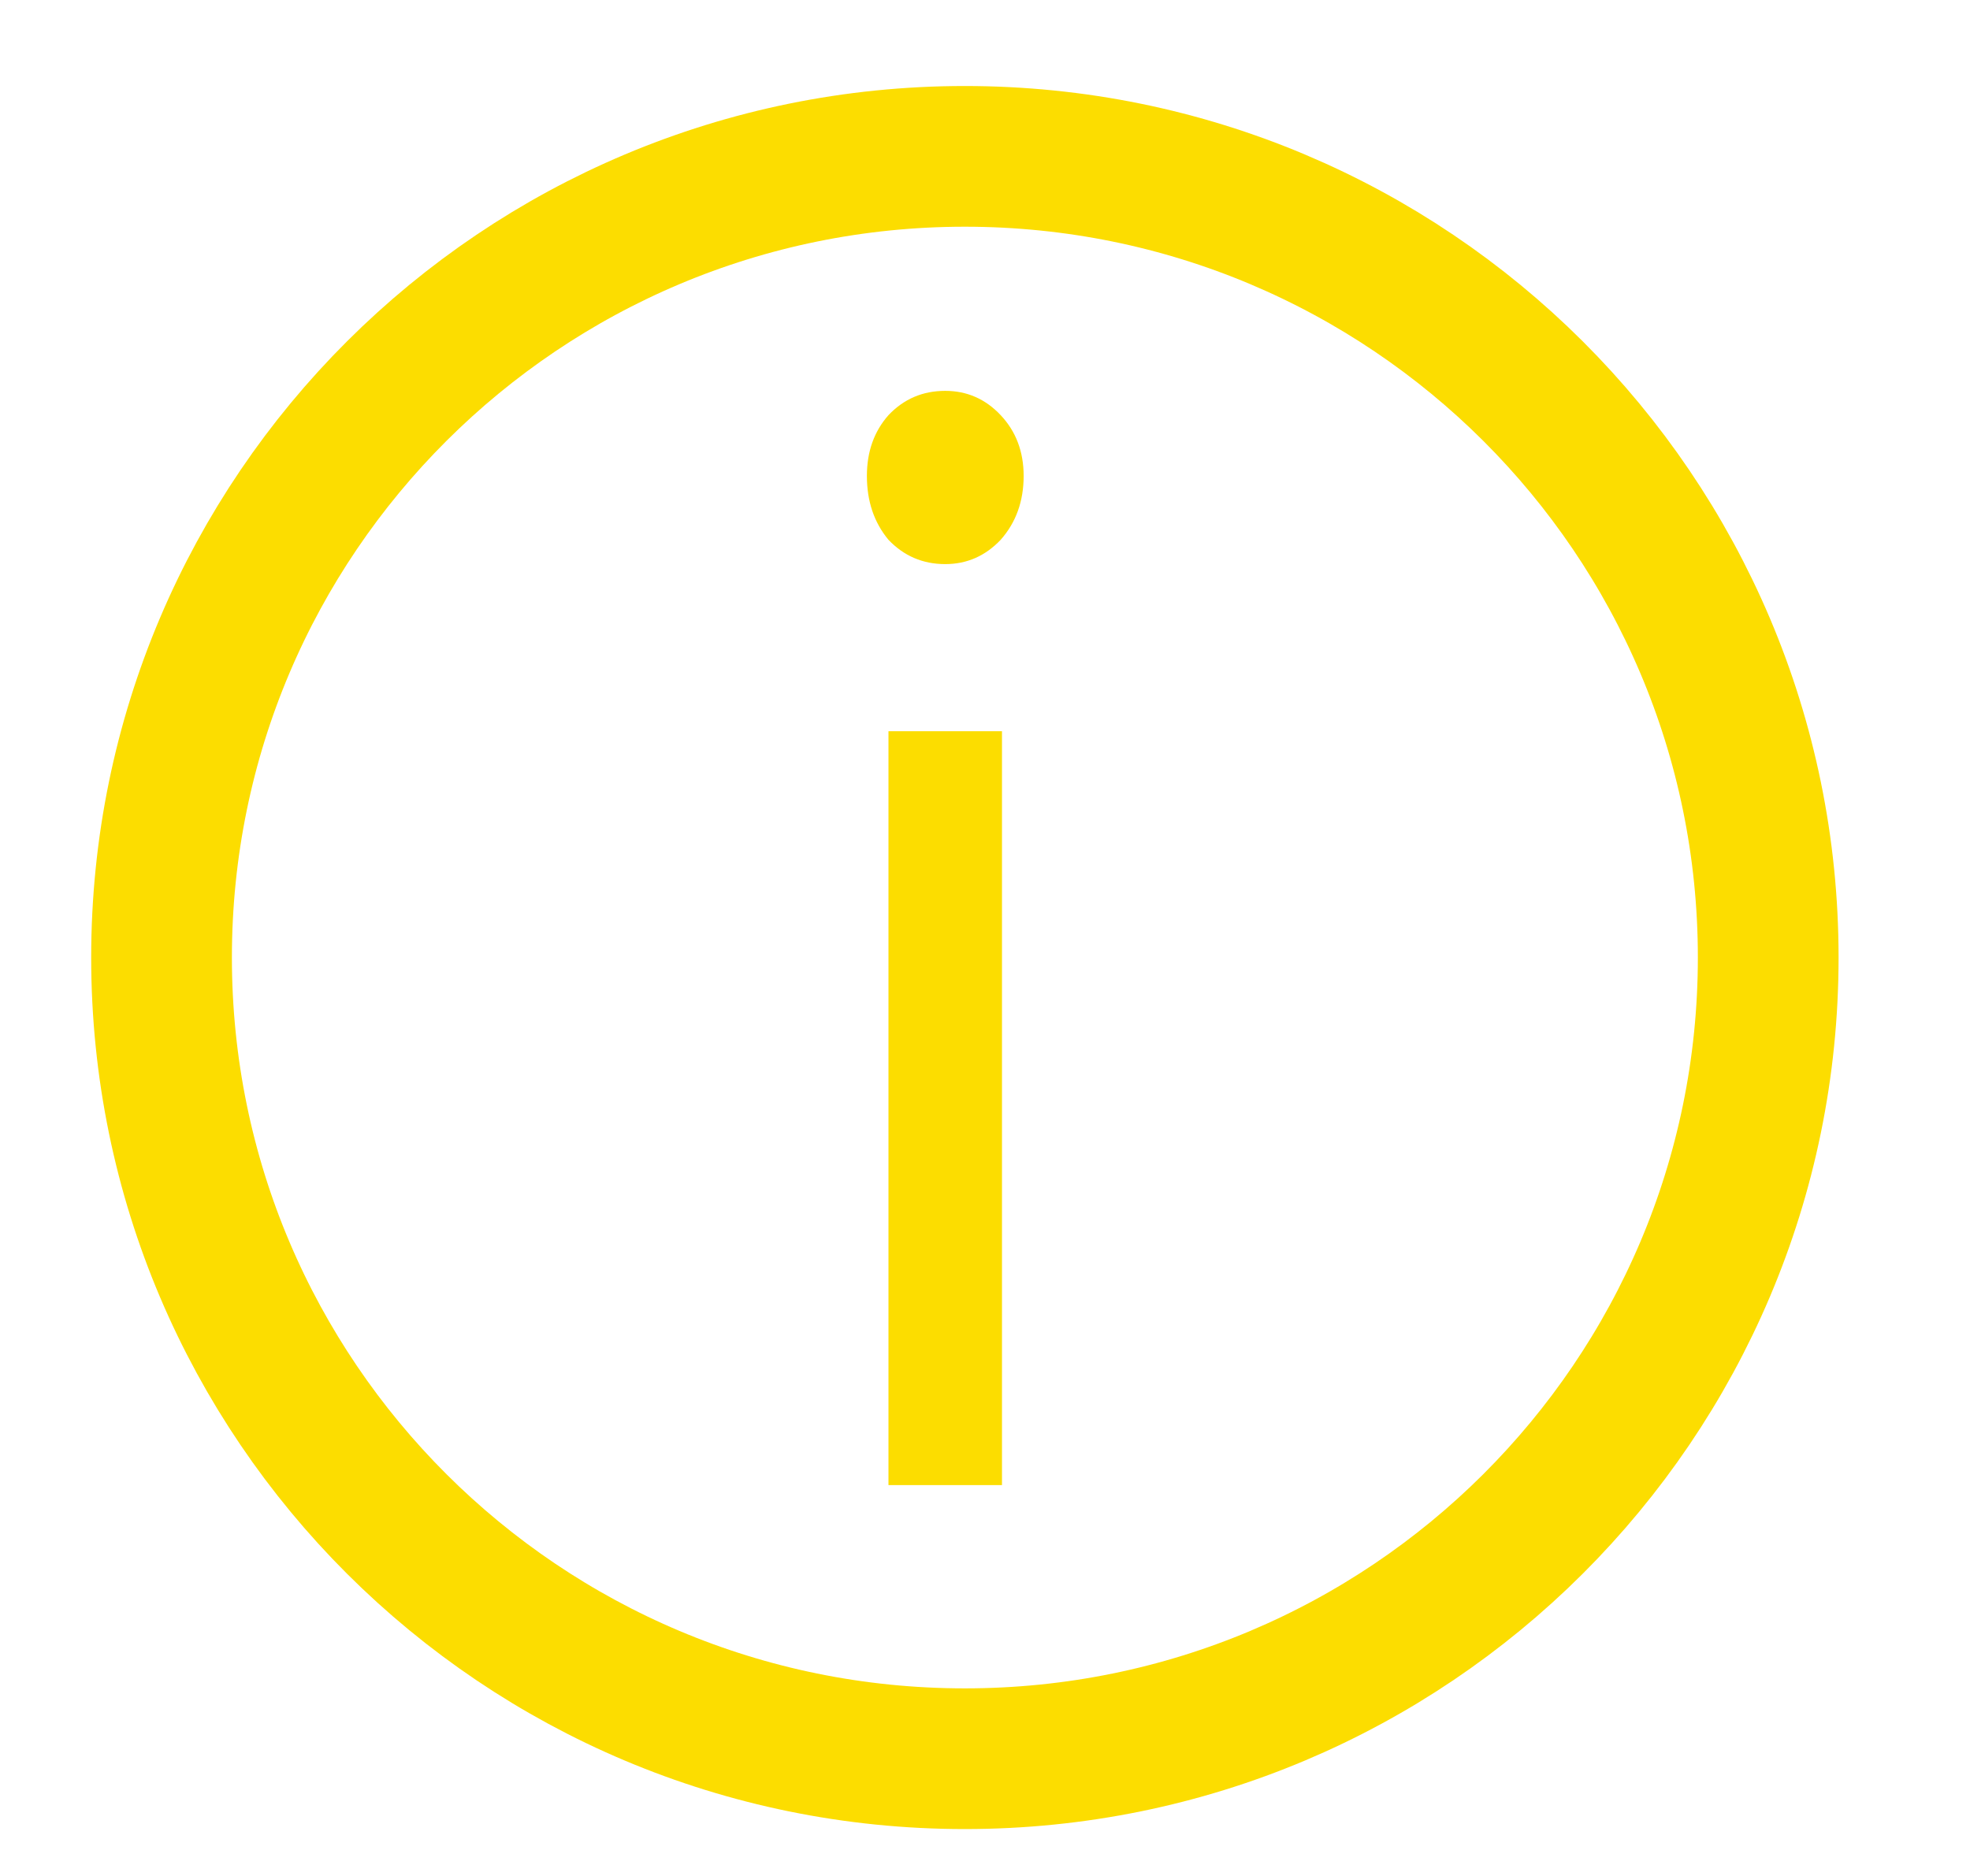
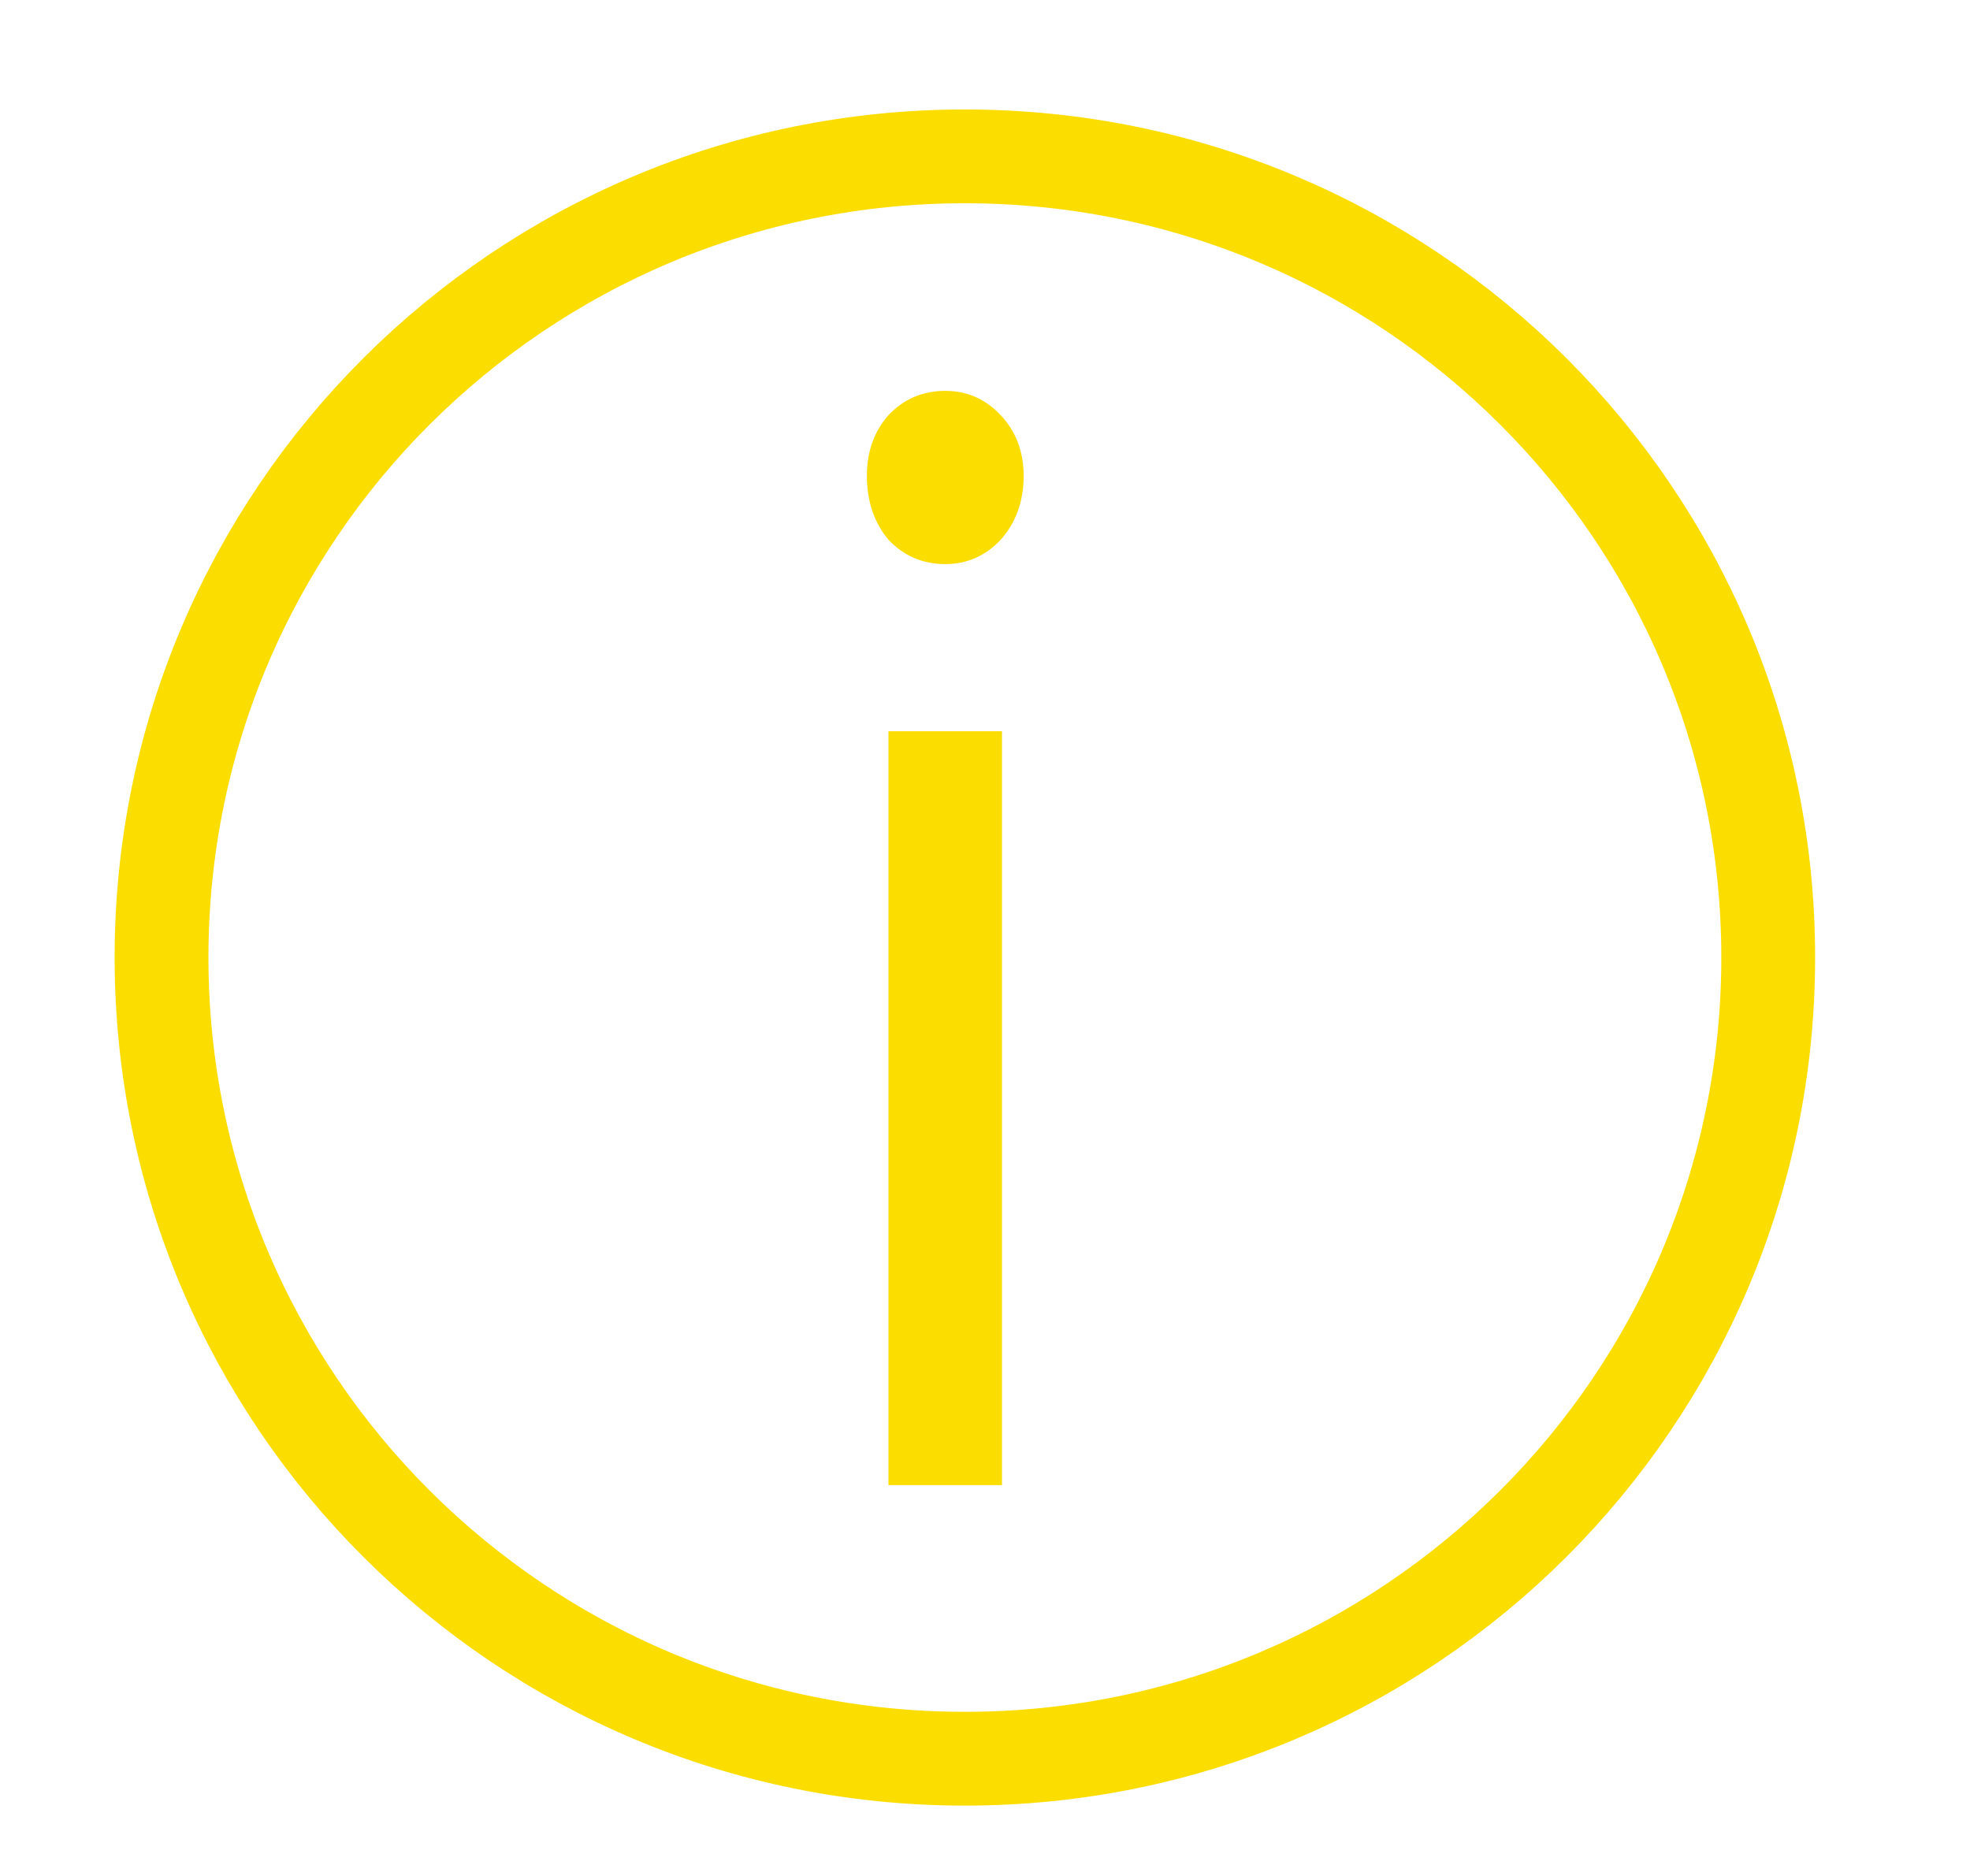
<svg xmlns="http://www.w3.org/2000/svg" width="21" height="20" viewBox="0 0 21 20" fill="none">
-   <path d="M18.849 10.208C18.849 5.491 15.015 1.667 10.285 1.667C5.556 1.667 1.722 5.491 1.722 10.208C1.722 14.926 5.556 18.75 10.285 18.75C15.015 18.75 18.849 14.926 18.849 10.208Z" stroke="#FCDD00" stroke-width="1.5" />
+   <path d="M18.849 10.208C18.849 5.491 15.015 1.667 10.285 1.667C5.556 1.667 1.722 5.491 1.722 10.208C1.722 14.926 5.556 18.75 10.285 18.75C15.015 18.75 18.849 14.926 18.849 10.208Z" stroke="#FCDD00" strokeWidth="1.5" />
  <path d="M10.076 6.014C9.836 6.014 9.635 5.927 9.471 5.755C9.318 5.571 9.241 5.344 9.241 5.074C9.241 4.815 9.318 4.599 9.471 4.426C9.635 4.253 9.836 4.167 10.076 4.167C10.307 4.167 10.504 4.253 10.667 4.426C10.83 4.599 10.912 4.815 10.912 5.074C10.912 5.344 10.83 5.571 10.667 5.755C10.504 5.927 10.307 6.014 10.076 6.014ZM9.471 15.833V7.796H10.681V15.833H9.471Z" fill="#FCDD00" />
</svg>
